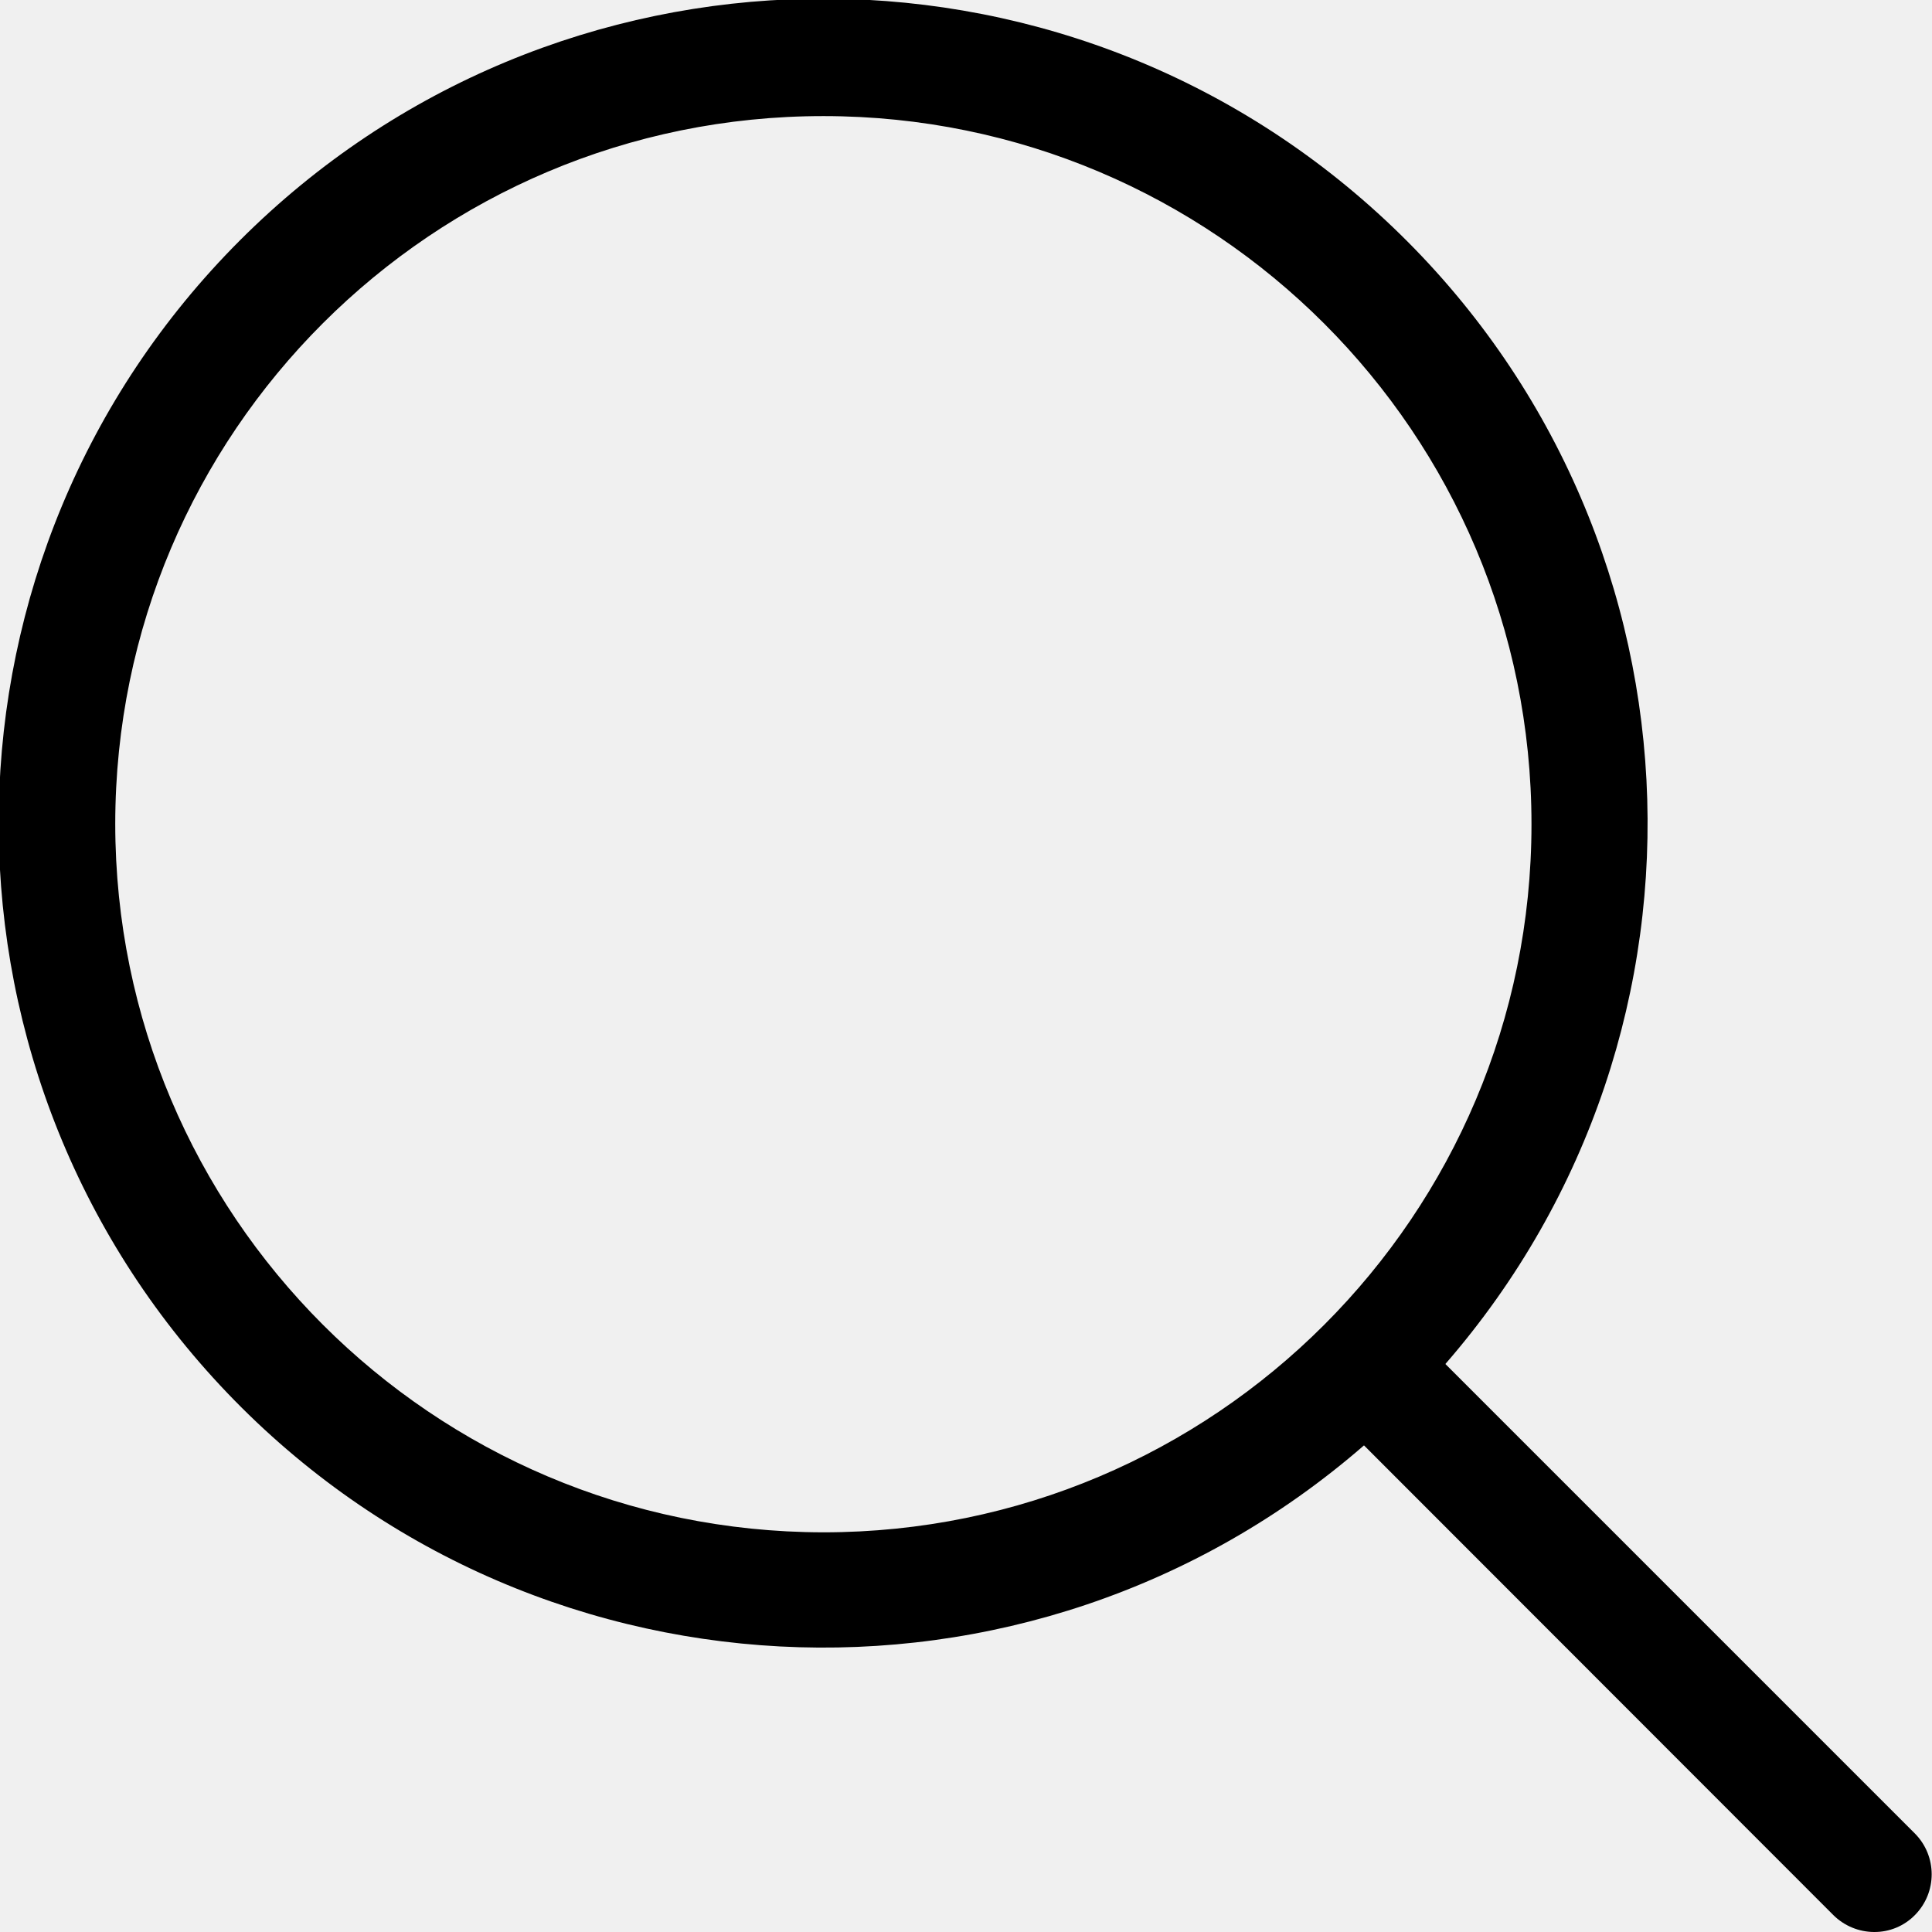
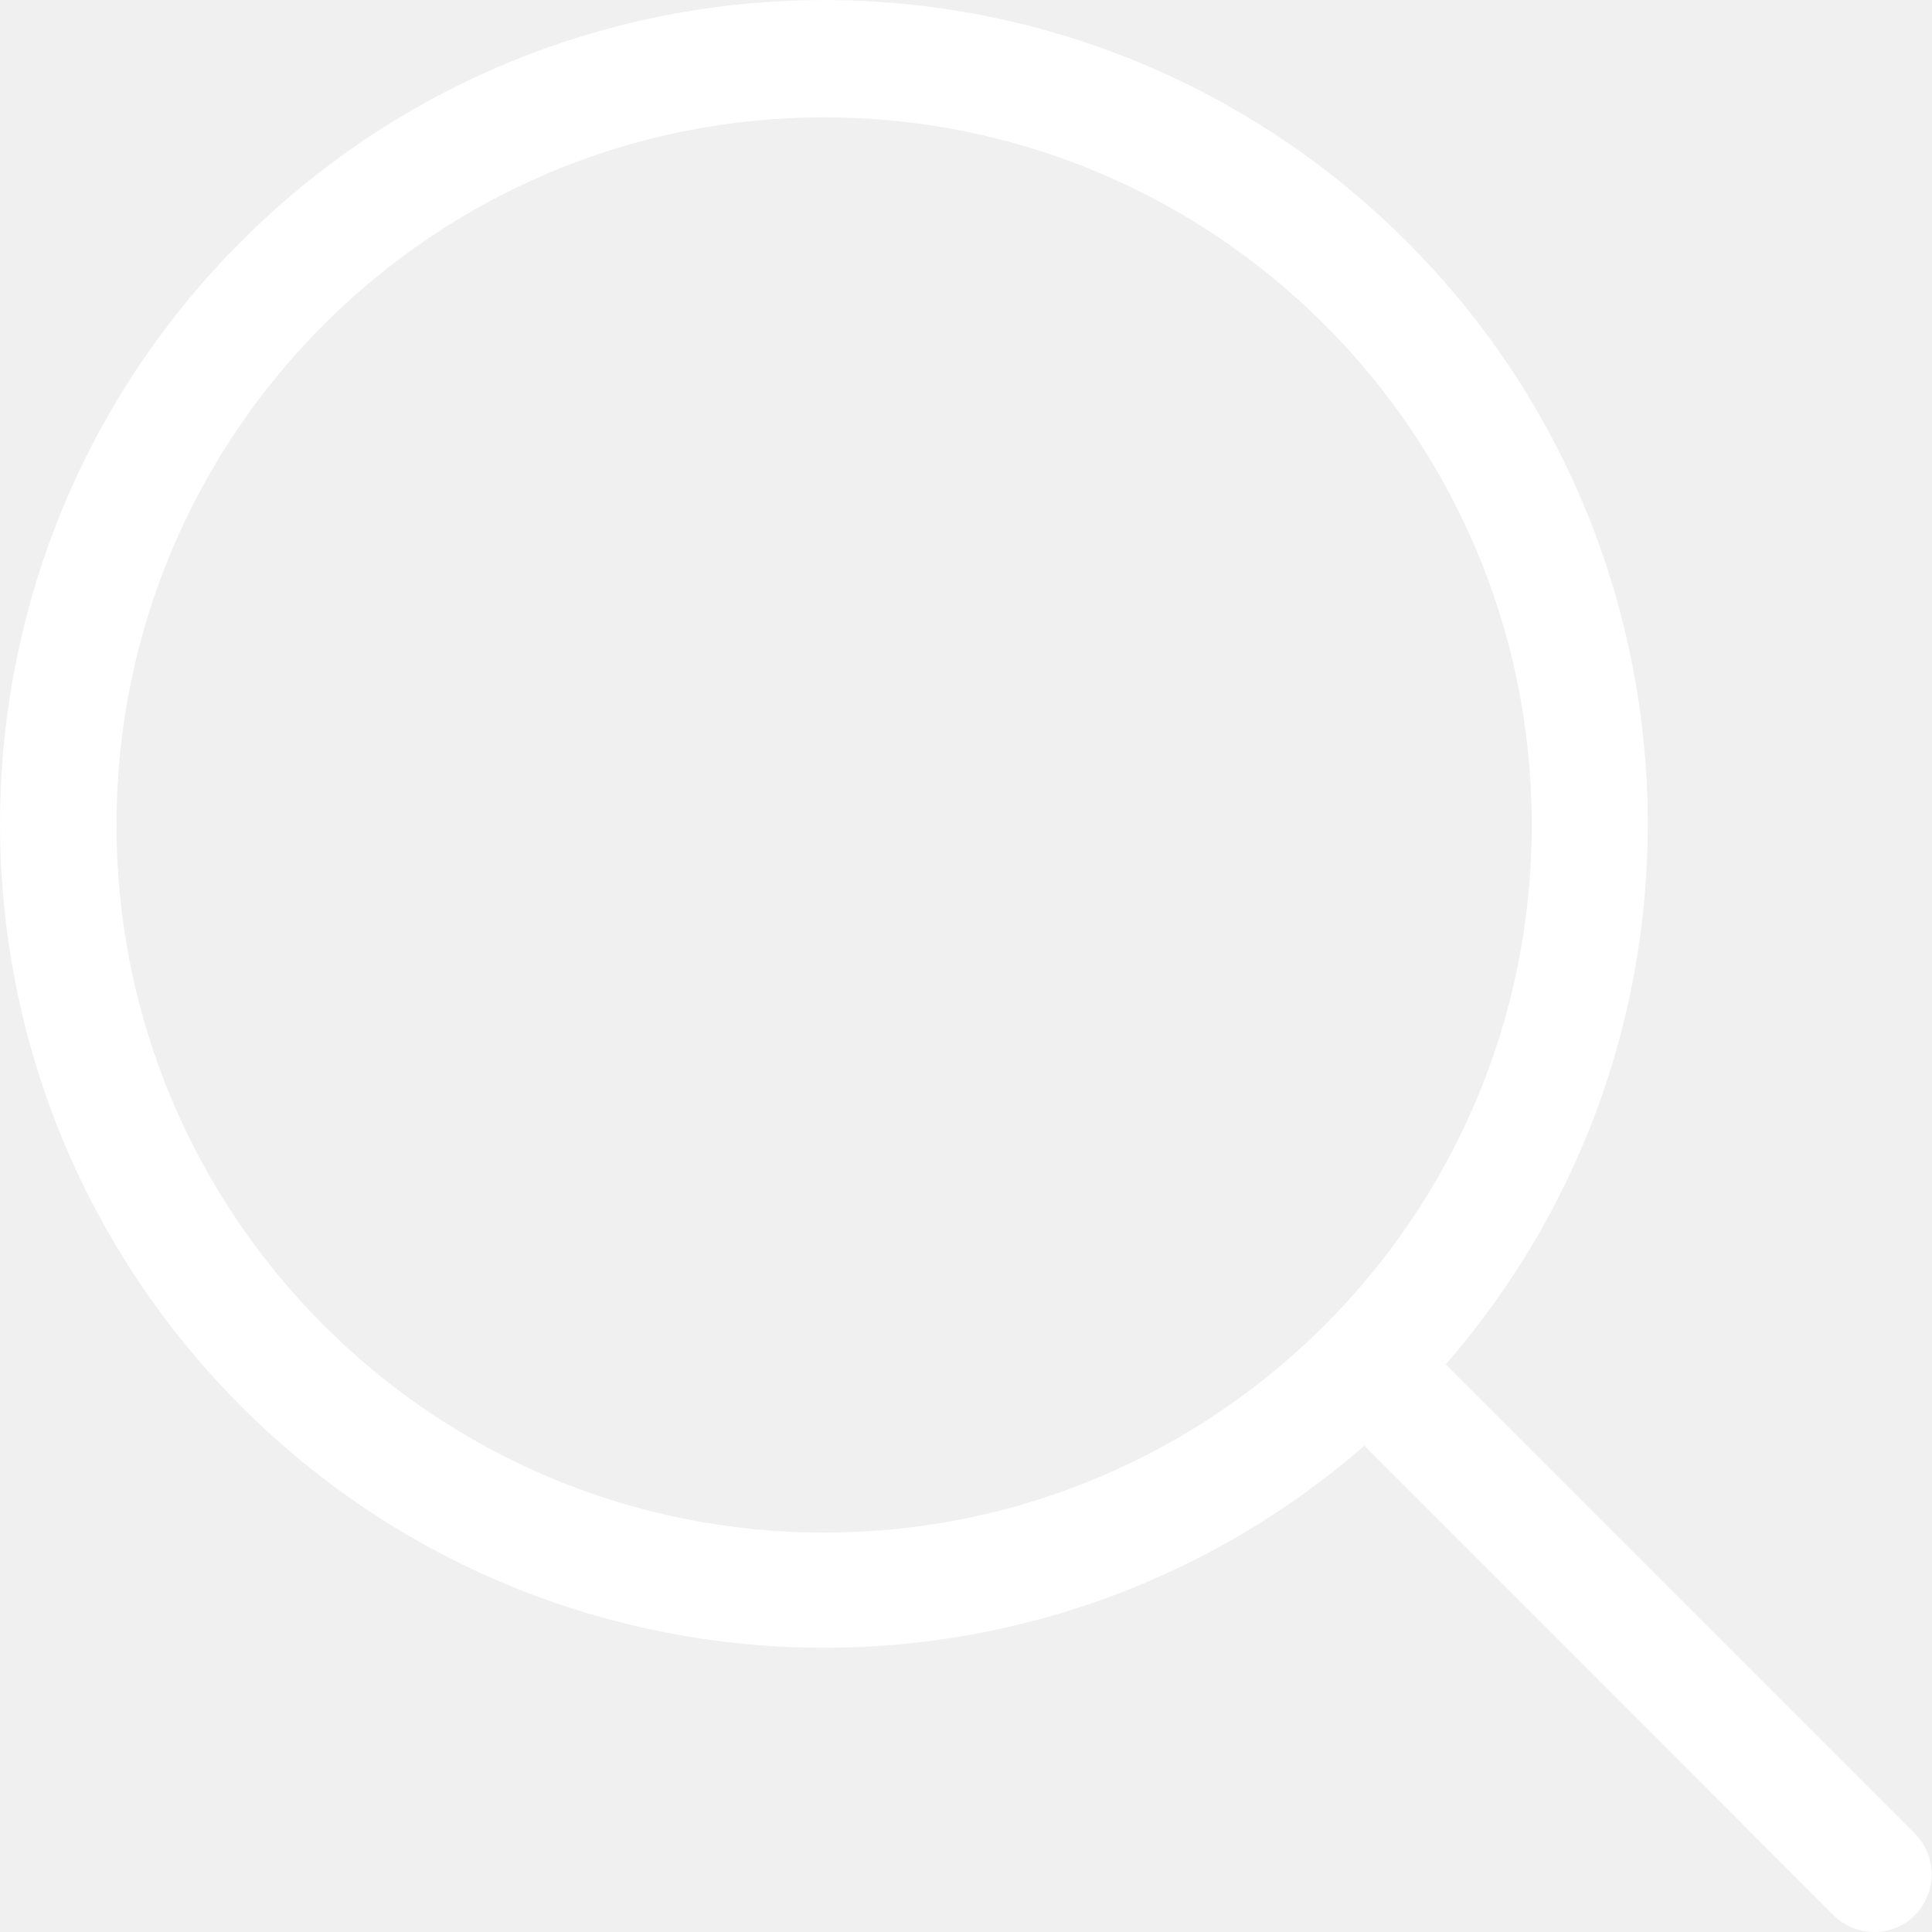
- <svg xmlns="http://www.w3.org/2000/svg" viewBox="0 0 22.995 23">
-   <g transform="translate(-0.05)">
-     <path d="M22.846,21.827l-5.589-5.589a9.815,9.815,0,1,0-.969.969L21.877,22.8a.693.693,0,0,0,.484.2.672.672,0,0,0,.484-.2A.69.69,0,0,0,22.846,21.827ZM1.422,9.807a8.43,8.43,0,1,1,8.43,8.435A8.439,8.439,0,0,1,1.422,9.807Z" transform="translate(0)" />
+ <svg xmlns="http://www.w3.org/2000/svg" width="23.012" height="23.016" viewBox="0 0 23.012 23.016">
+   <g transform="translate(-0.034 0.016)">
+     <path d="M22.846,21.827l-5.589-5.589a9.815,9.815,0,1,0-.969.969L21.877,22.8a.693.693,0,0,0,.484.2.672.672,0,0,0,.484-.2.69.69,0,0,0,0-.973ZM1.422,9.807a8.43,8.43,0,1,1,8.432,8.435A8.43,8.43,0,0,1,1.422,9.807Z" fill="#fff" />
  </g>
</svg>
